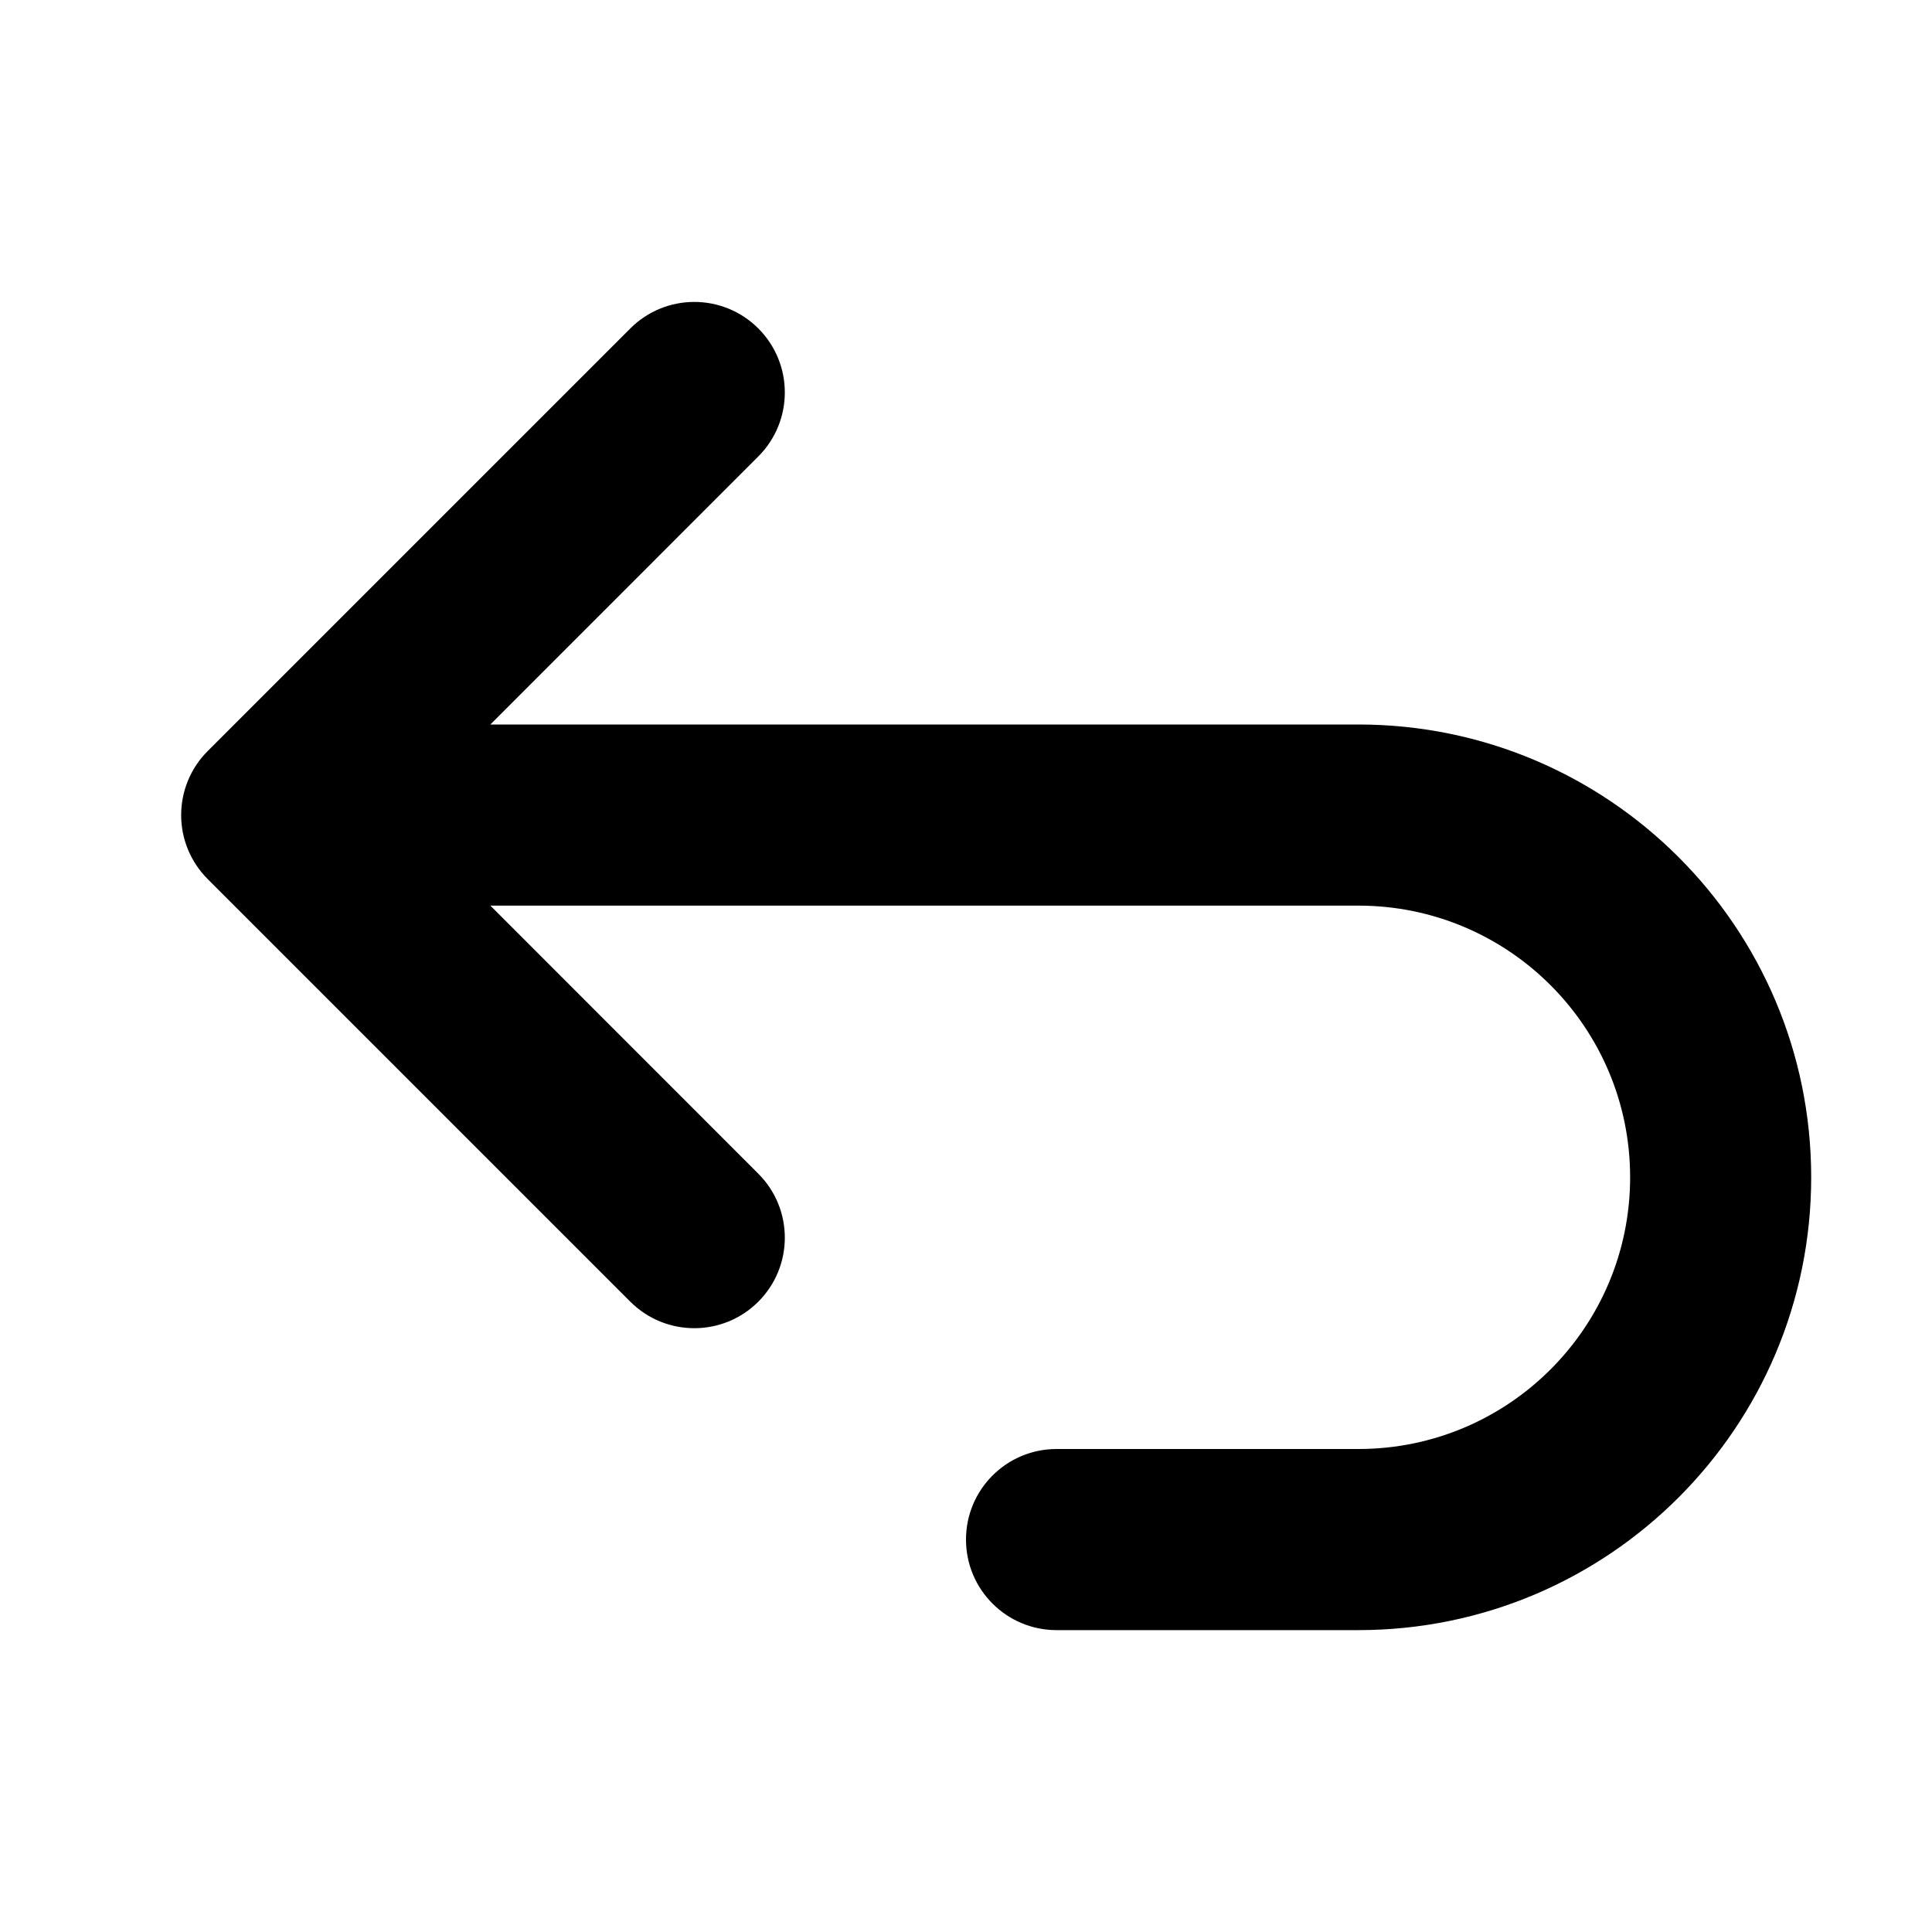
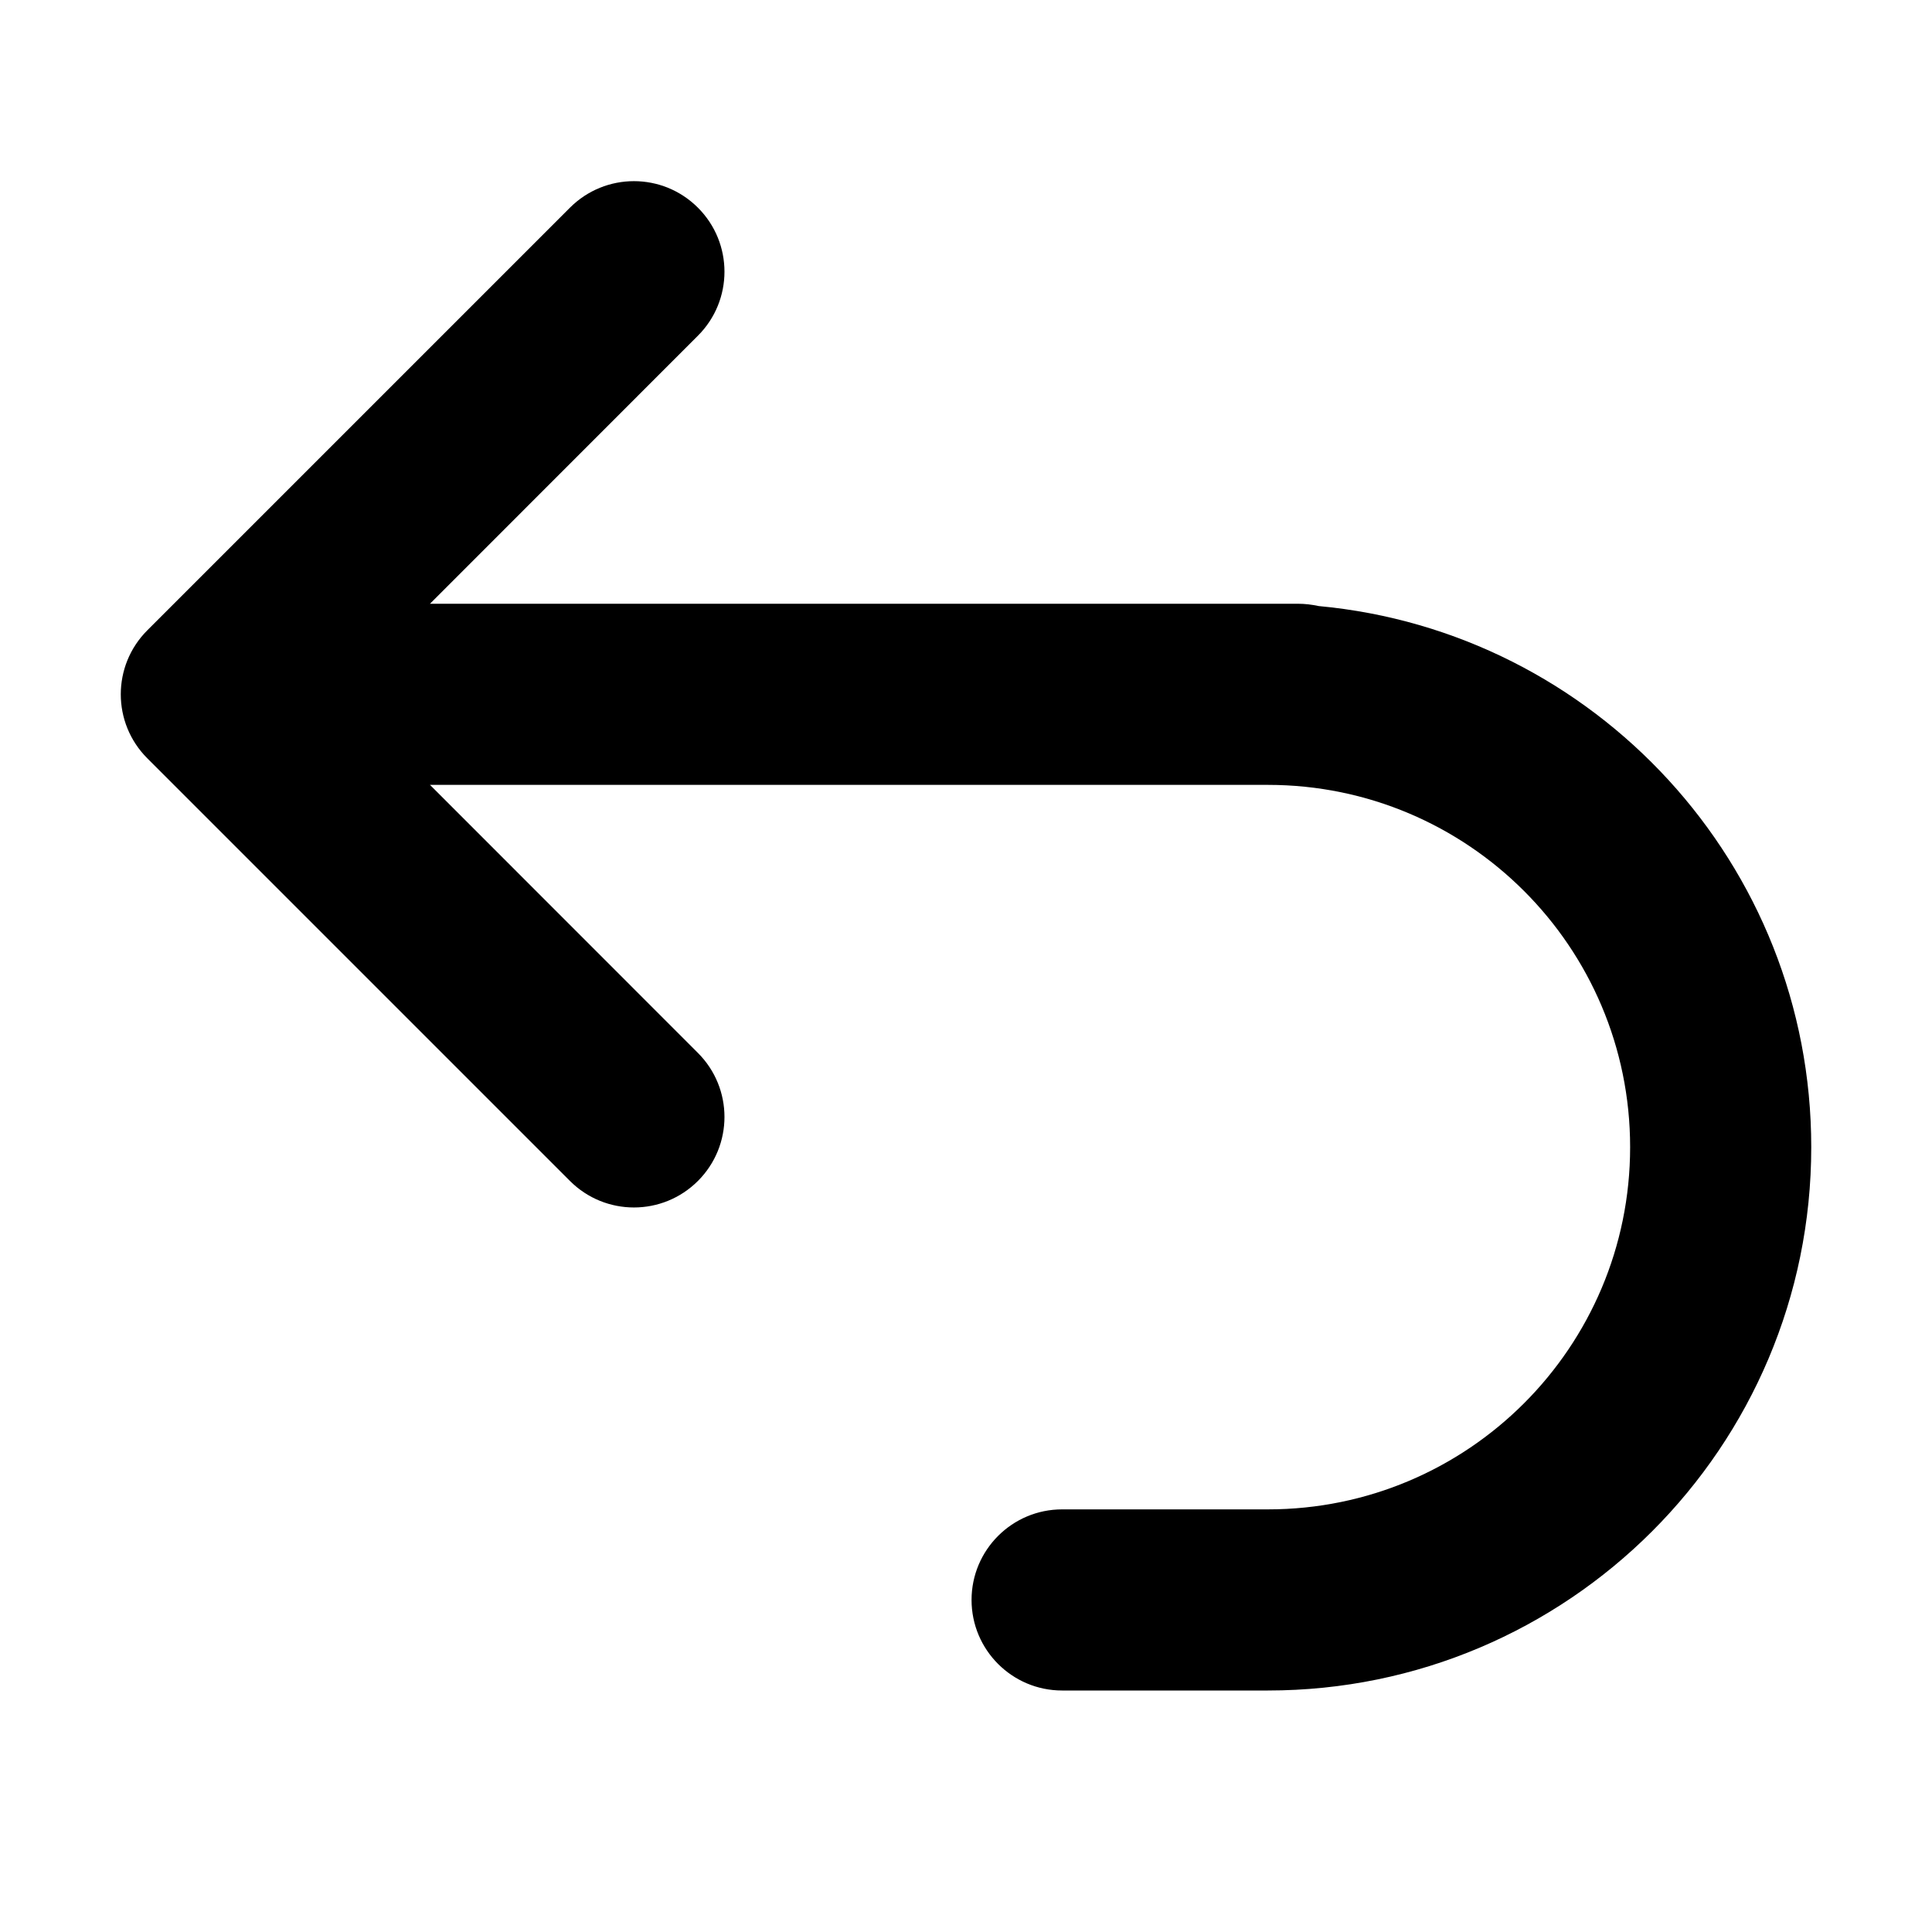
- <svg xmlns="http://www.w3.org/2000/svg" width="16" height="16" viewBox="0 0 16 16">
-   <path d="M1.72 7.28a.749.749 0 0 1 0-1.06l3.5-3.5a.749.749 0 1 1 1.06 1.06L4.061 6h7.188a3.75 3.75 0 0 1 .001 7.5h-2.5a.75.75 0 0 1 0-1.5h2.5a2.25 2.25 0 1 0 0-4.5H4.061L6.28 9.72a.749.749 0 1 1-1.06 1.06l-3.5-3.5Z" />
+ <svg xmlns="http://www.w3.org/2000/svg" width="16" height="16" viewBox="0 0 16 16" fill="none">
+   <path d="M1.22 6.28C0.927 5.987 0.927 5.513 1.22 5.22L4.72 1.72C5.013 1.427 5.487 1.427 5.78 1.72C6.073 2.013 6.073 2.487 5.78 2.78L3.561 5H10.749L10.75 5.007C10.75 5.007 10.75 5.007 10.75 5.007L10.749 5C10.807 5 10.865 5.007 10.92 5.019C13.208 5.231 15 7.156 15 9.5C15 11.985 12.985 14 10.5 14H8.796C8.382 14 8.046 13.664 8.046 13.25C8.046 12.836 8.382 12.5 8.796 12.5H10.5C12.157 12.5 13.5 11.157 13.5 9.5C13.5 7.843 12.157 6.5 10.5 6.5H3.561L5.78 8.72C6.073 9.013 6.073 9.487 5.78 9.78C5.487 10.073 5.013 10.073 4.72 9.78L1.22 6.28Z" fill="black" />
</svg>
